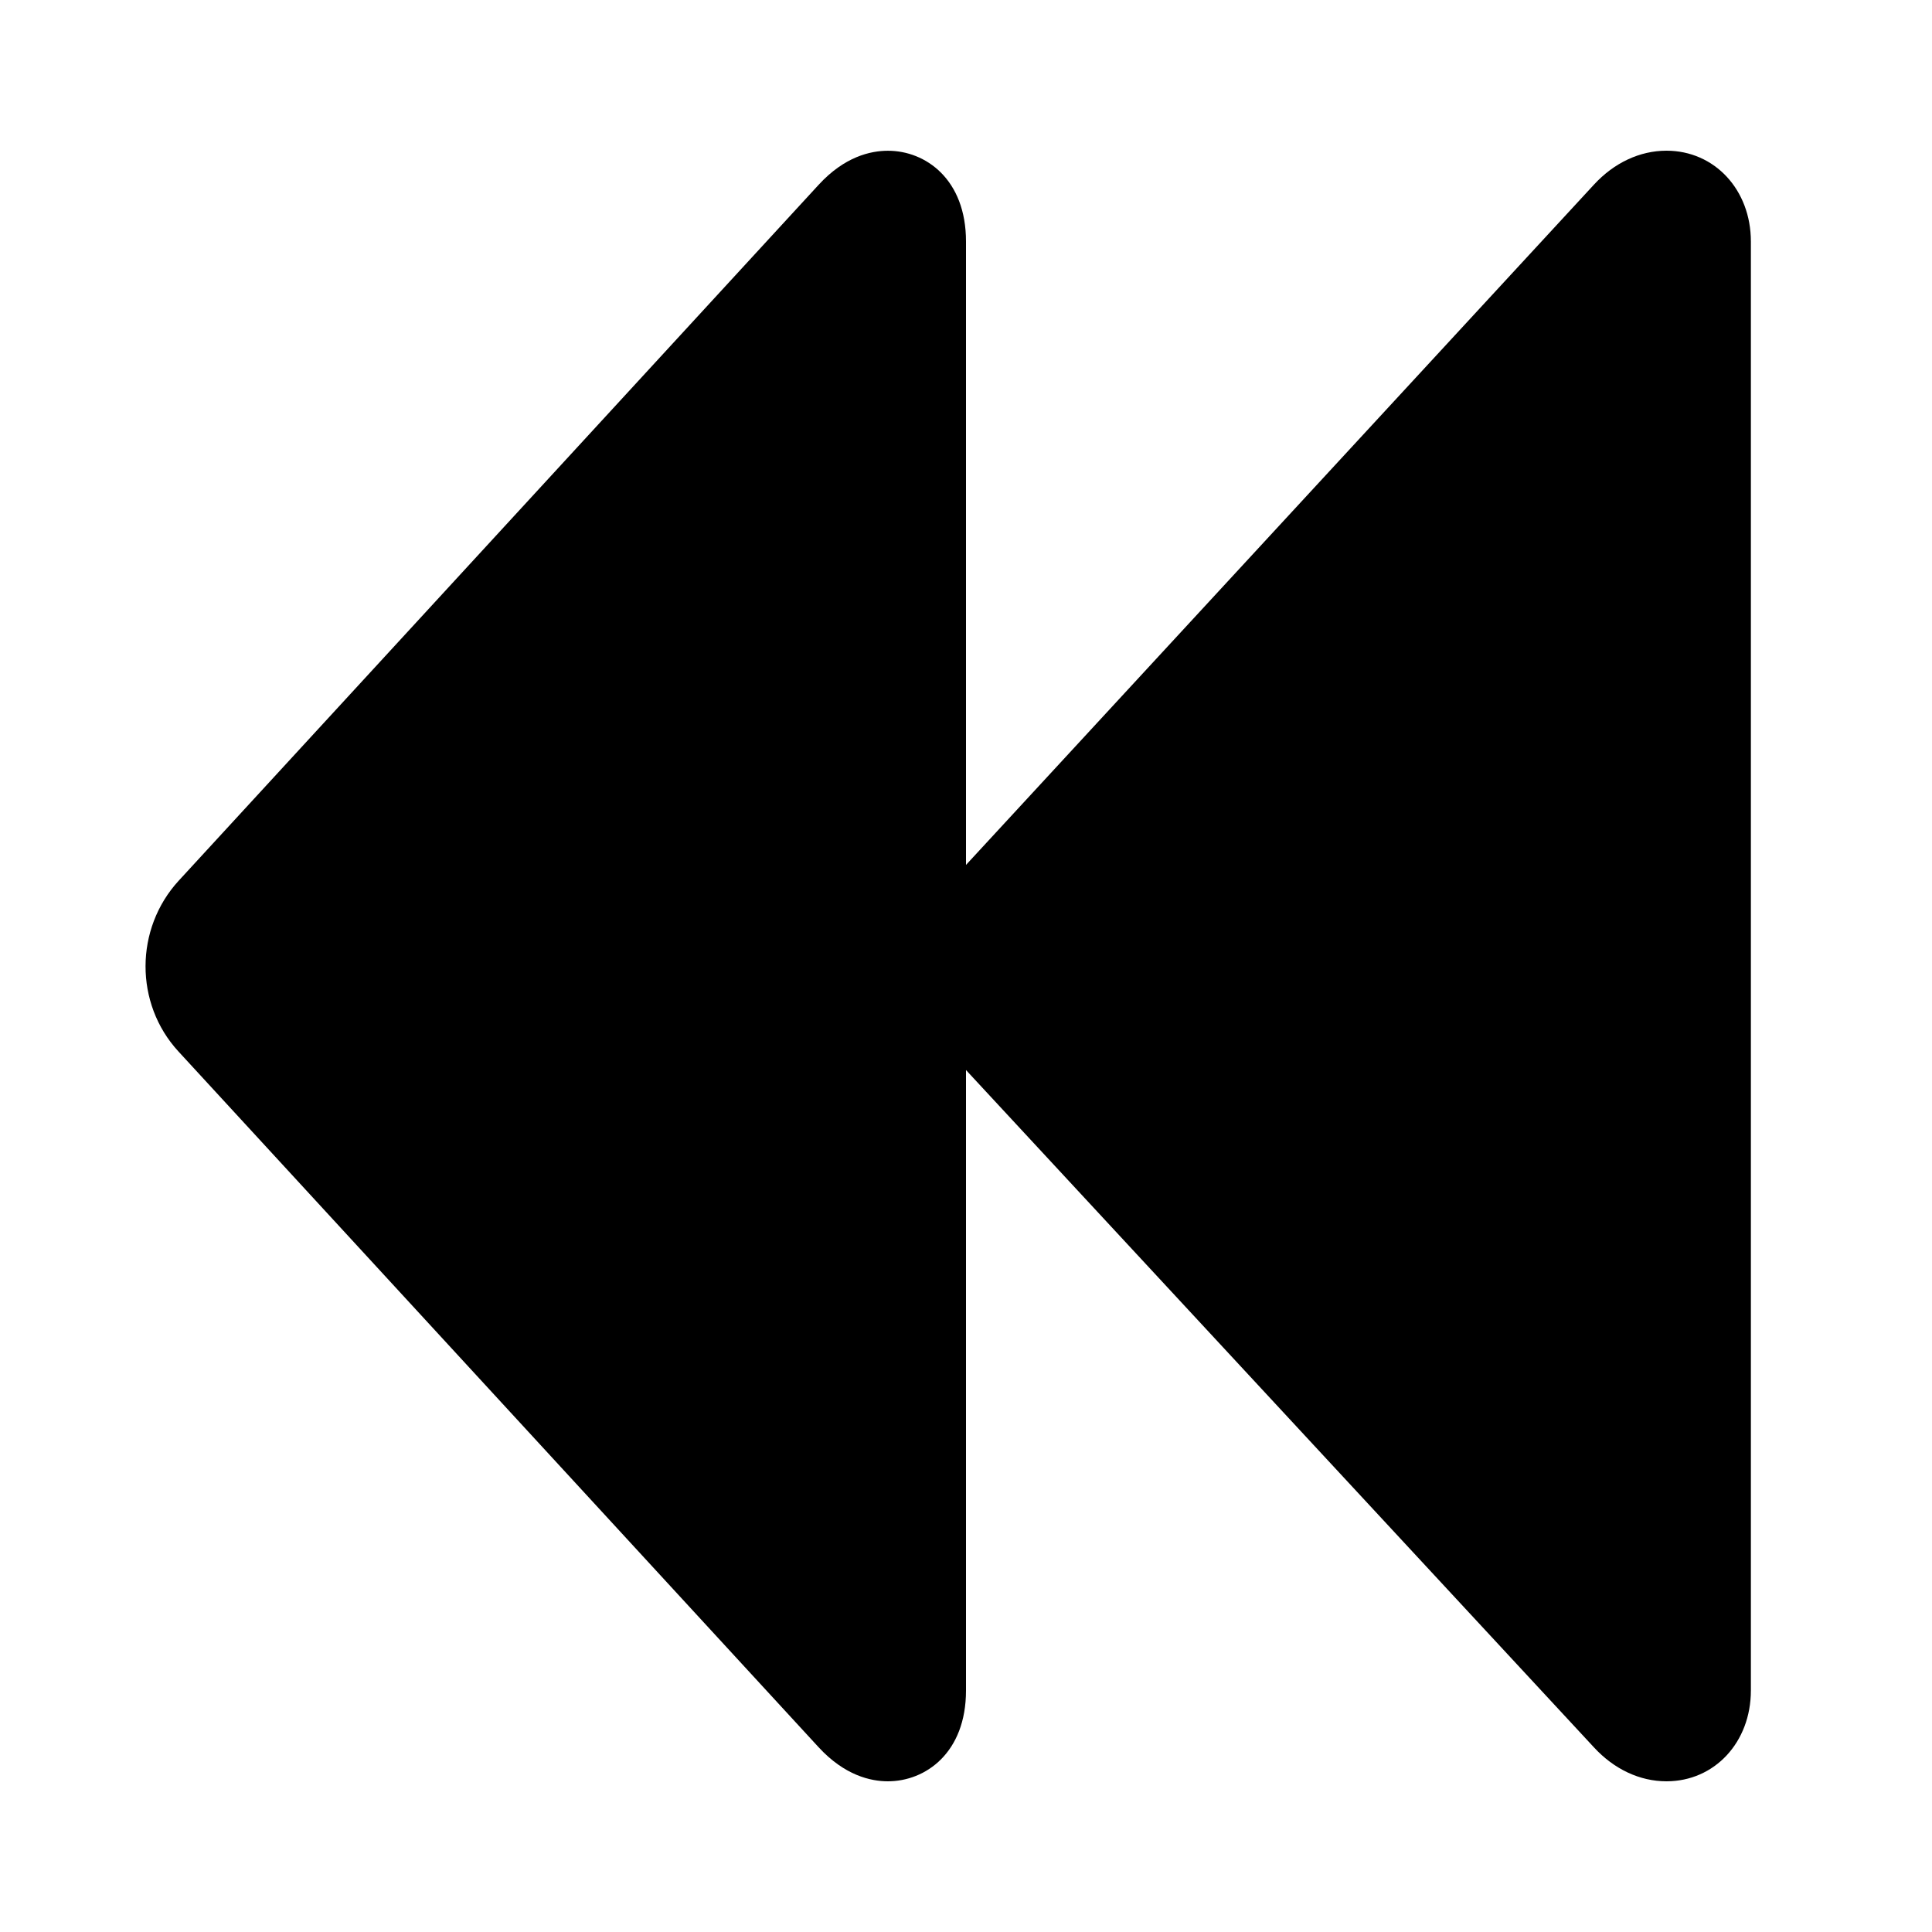
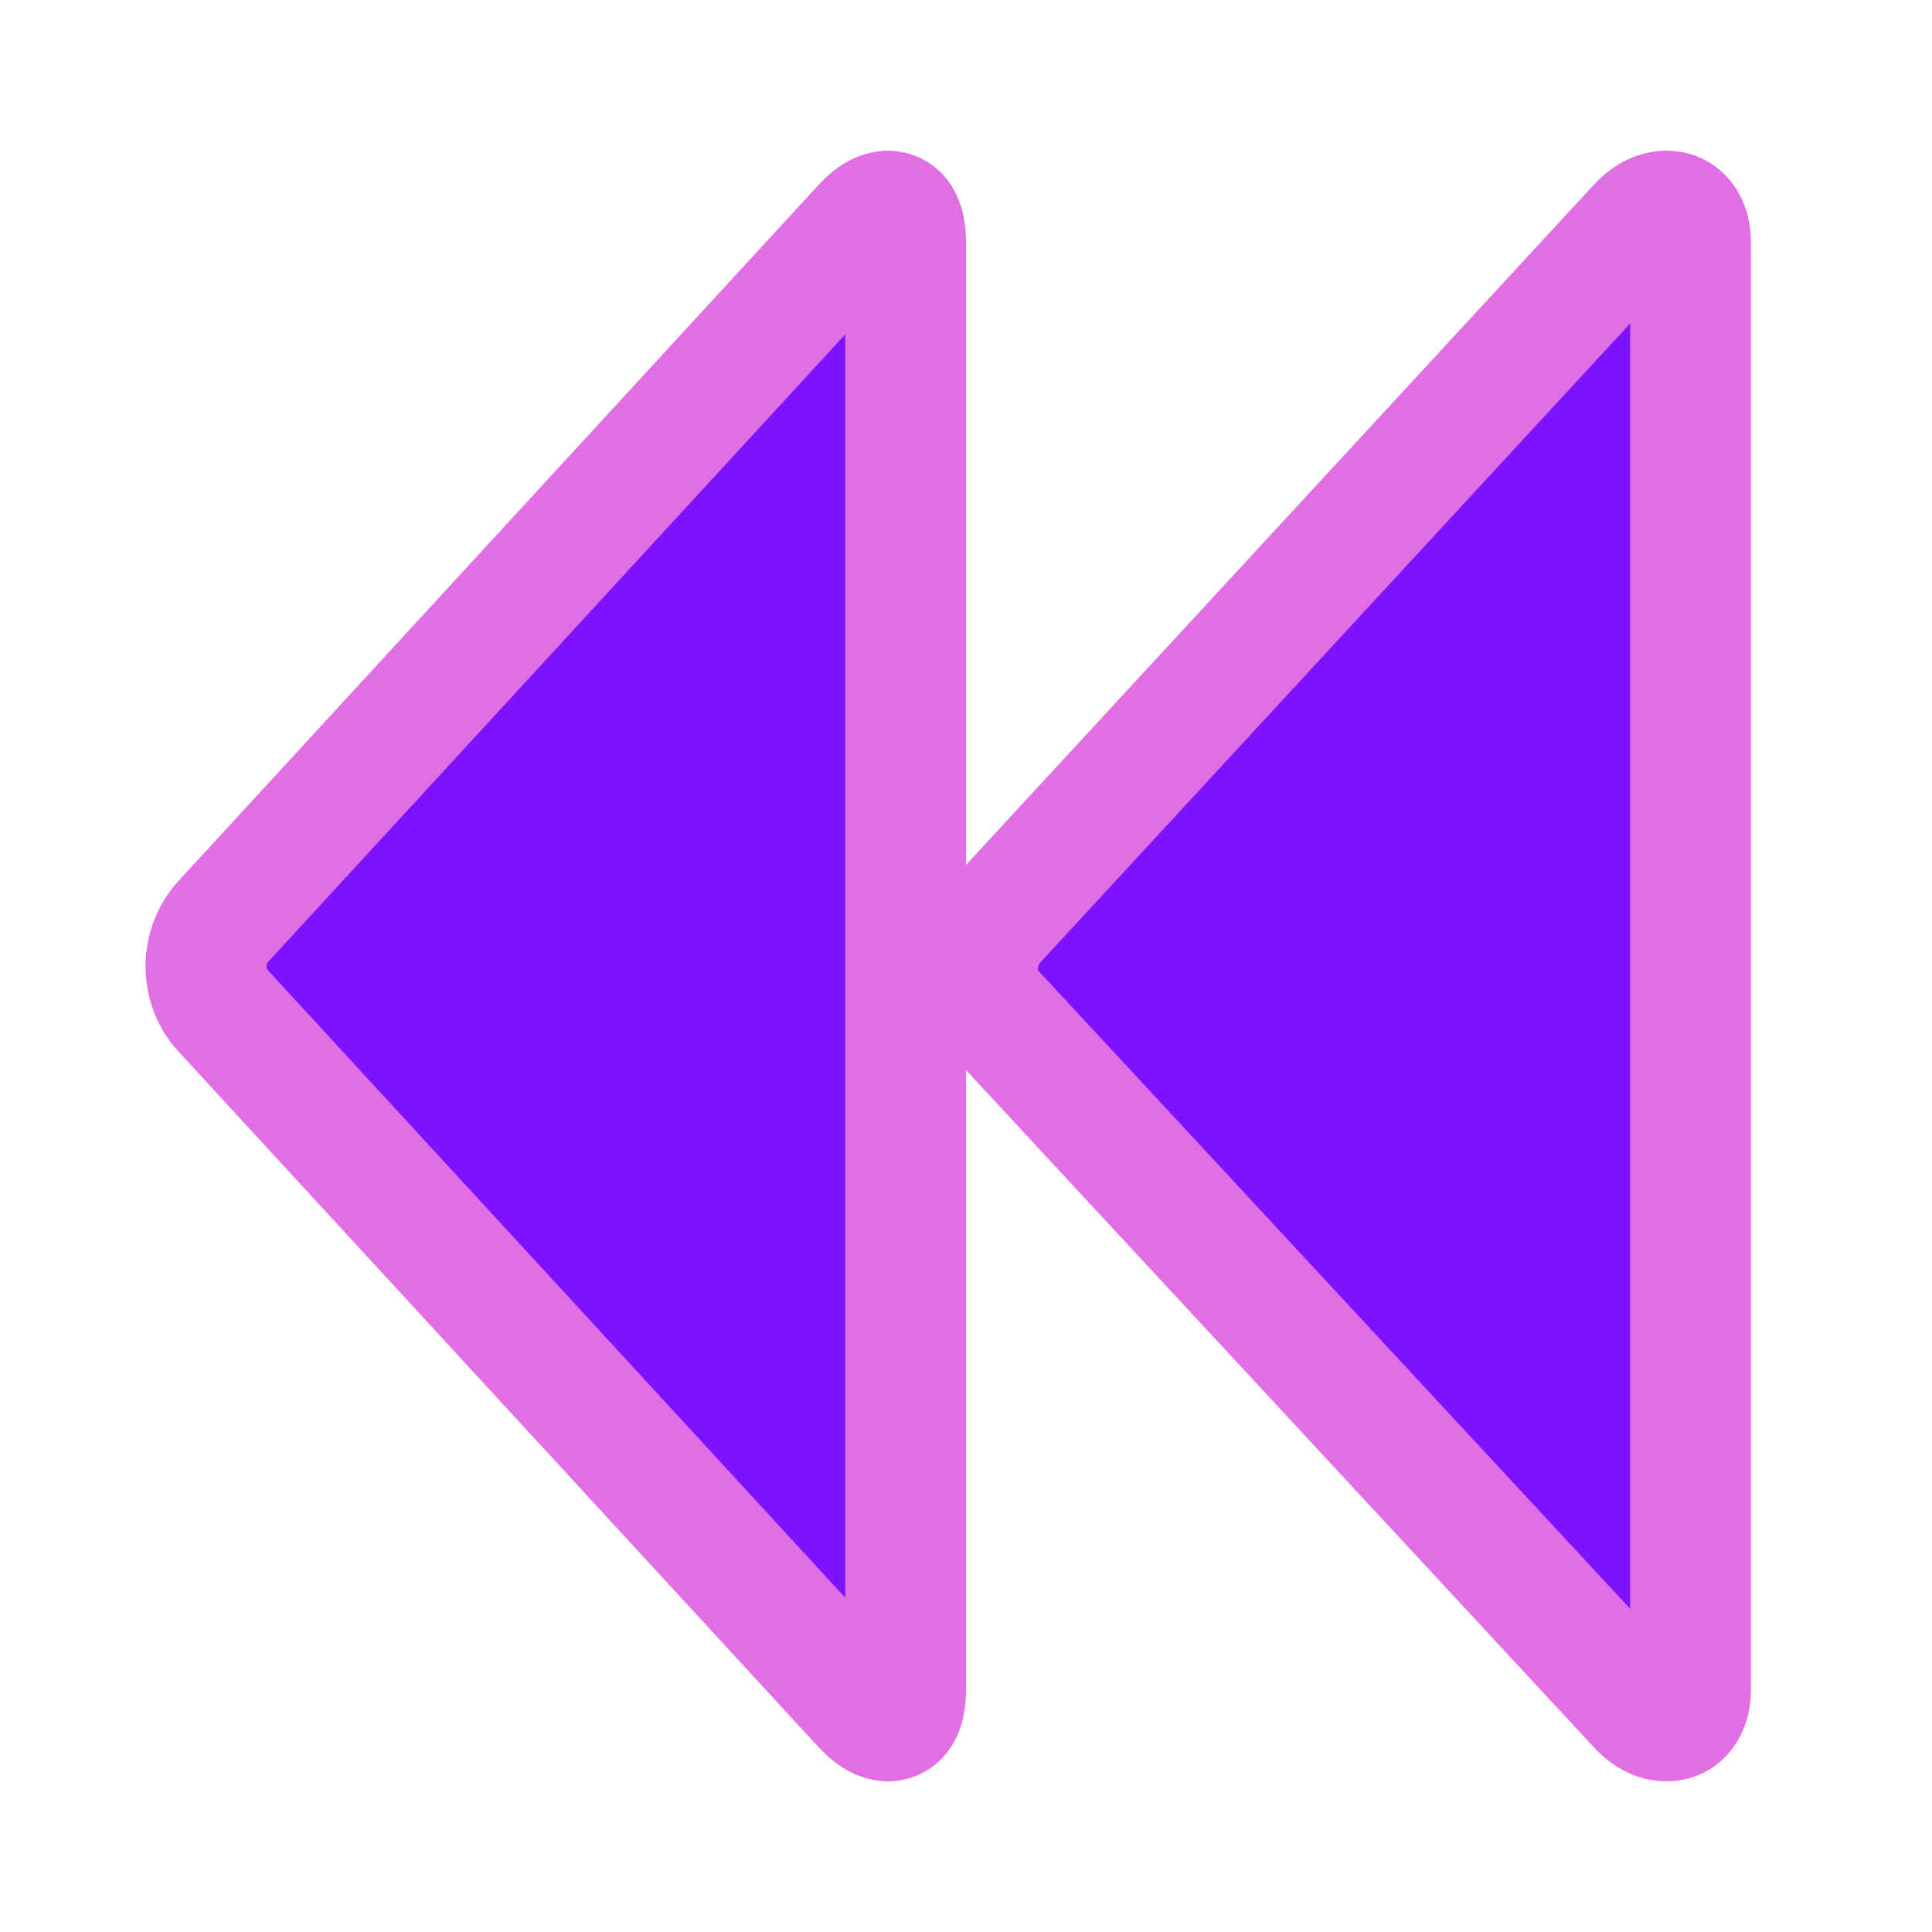
<svg xmlns="http://www.w3.org/2000/svg" fill="#000000" width="800px" height="800px" viewBox="0 0 32 32" enable-background="new 0 0 32 32" version="1.1" xml:space="preserve">
  <g id="Layer_8">
    <g>
      <g>
-         <path d="M27.136,3.736C27.508,3.332,28,3.45,28,4v24c0,0.55-0.492,0.668-0.864,0.264L16.449,16.736     c-0.372-0.405-0.325-1.068,0.047-1.473L27.136,3.736z" />
-         <path d="M27.602,29.504c-0.441,0-0.868-0.2-1.202-0.563L15.715,17.416c-0.718-0.781-0.697-2.022,0.044-2.829L26.401,3.058     c0.333-0.362,0.76-0.562,1.201-0.562C28.399,2.496,29,3.143,29,4v24C29,28.857,28.399,29.504,27.602,29.504z M27,5.358     l-9.77,10.584c-0.036,0.04-0.044,0.109-0.036,0.132L27,26.646V5.358z" />
+         <path fill="#7d12ff" d="M27.136,3.736C27.508,3.332,28,3.45,28,4v24c0,0.55-0.492,0.668-0.864,0.264L16.449,16.736     c-0.372-0.405-0.325-1.068,0.047-1.473L27.136,3.736z" />
+         <path fill="#E26EE5" d="M27.602,29.504c-0.441,0-0.868-0.2-1.202-0.563L15.715,17.416c-0.718-0.781-0.697-2.022,0.044-2.829L26.401,3.058     c0.333-0.362,0.76-0.562,1.201-0.562C28.399,2.496,29,3.143,29,4v24C29,28.857,28.399,29.504,27.602,29.504z M27,5.358     l-9.77,10.584c-0.036,0.04-0.044,0.109-0.036,0.132L27,26.646V5.358z" />
      </g>
      <g>
-         <path d="M14.297,3.736C14.669,3.332,15,3.45,15,4v24c0,0.55-0.331,0.668-0.703,0.264L3.69,16.736     c-0.372-0.405-0.365-1.068,0.007-1.473L14.297,3.736z" />
-         <path d="M14.706,29.504c-0.286,0-0.717-0.098-1.146-0.563L2.954,17.414c-0.727-0.791-0.724-2.032,0.006-2.827l10.6-11.527     c0.428-0.466,0.859-0.563,1.146-0.563C15.329,2.496,16,2.967,16,4v24C16,29.033,15.329,29.504,14.706,29.504z M14,5.538     L4.433,15.94c-0.025,0.027-0.023,0.102-0.006,0.119L14,26.463V5.538z" />
+         <path fill="#7d12ff" d="M14.297,3.736C14.669,3.332,15,3.45,15,4v24c0,0.55-0.331,0.668-0.703,0.264L3.69,16.736     c-0.372-0.405-0.365-1.068,0.007-1.473L14.297,3.736z" />
+         <path fill="#E26EE5" d="M14.706,29.504c-0.286,0-0.717-0.098-1.146-0.563L2.954,17.414c-0.727-0.791-0.724-2.032,0.006-2.827l10.6-11.527     c0.428-0.466,0.859-0.563,1.146-0.563C15.329,2.496,16,2.967,16,4v24C16,29.033,15.329,29.504,14.706,29.504z M14,5.538     L4.433,15.94c-0.025,0.027-0.023,0.102-0.006,0.119L14,26.463V5.538z" />
      </g>
    </g>
  </g>
</svg>
